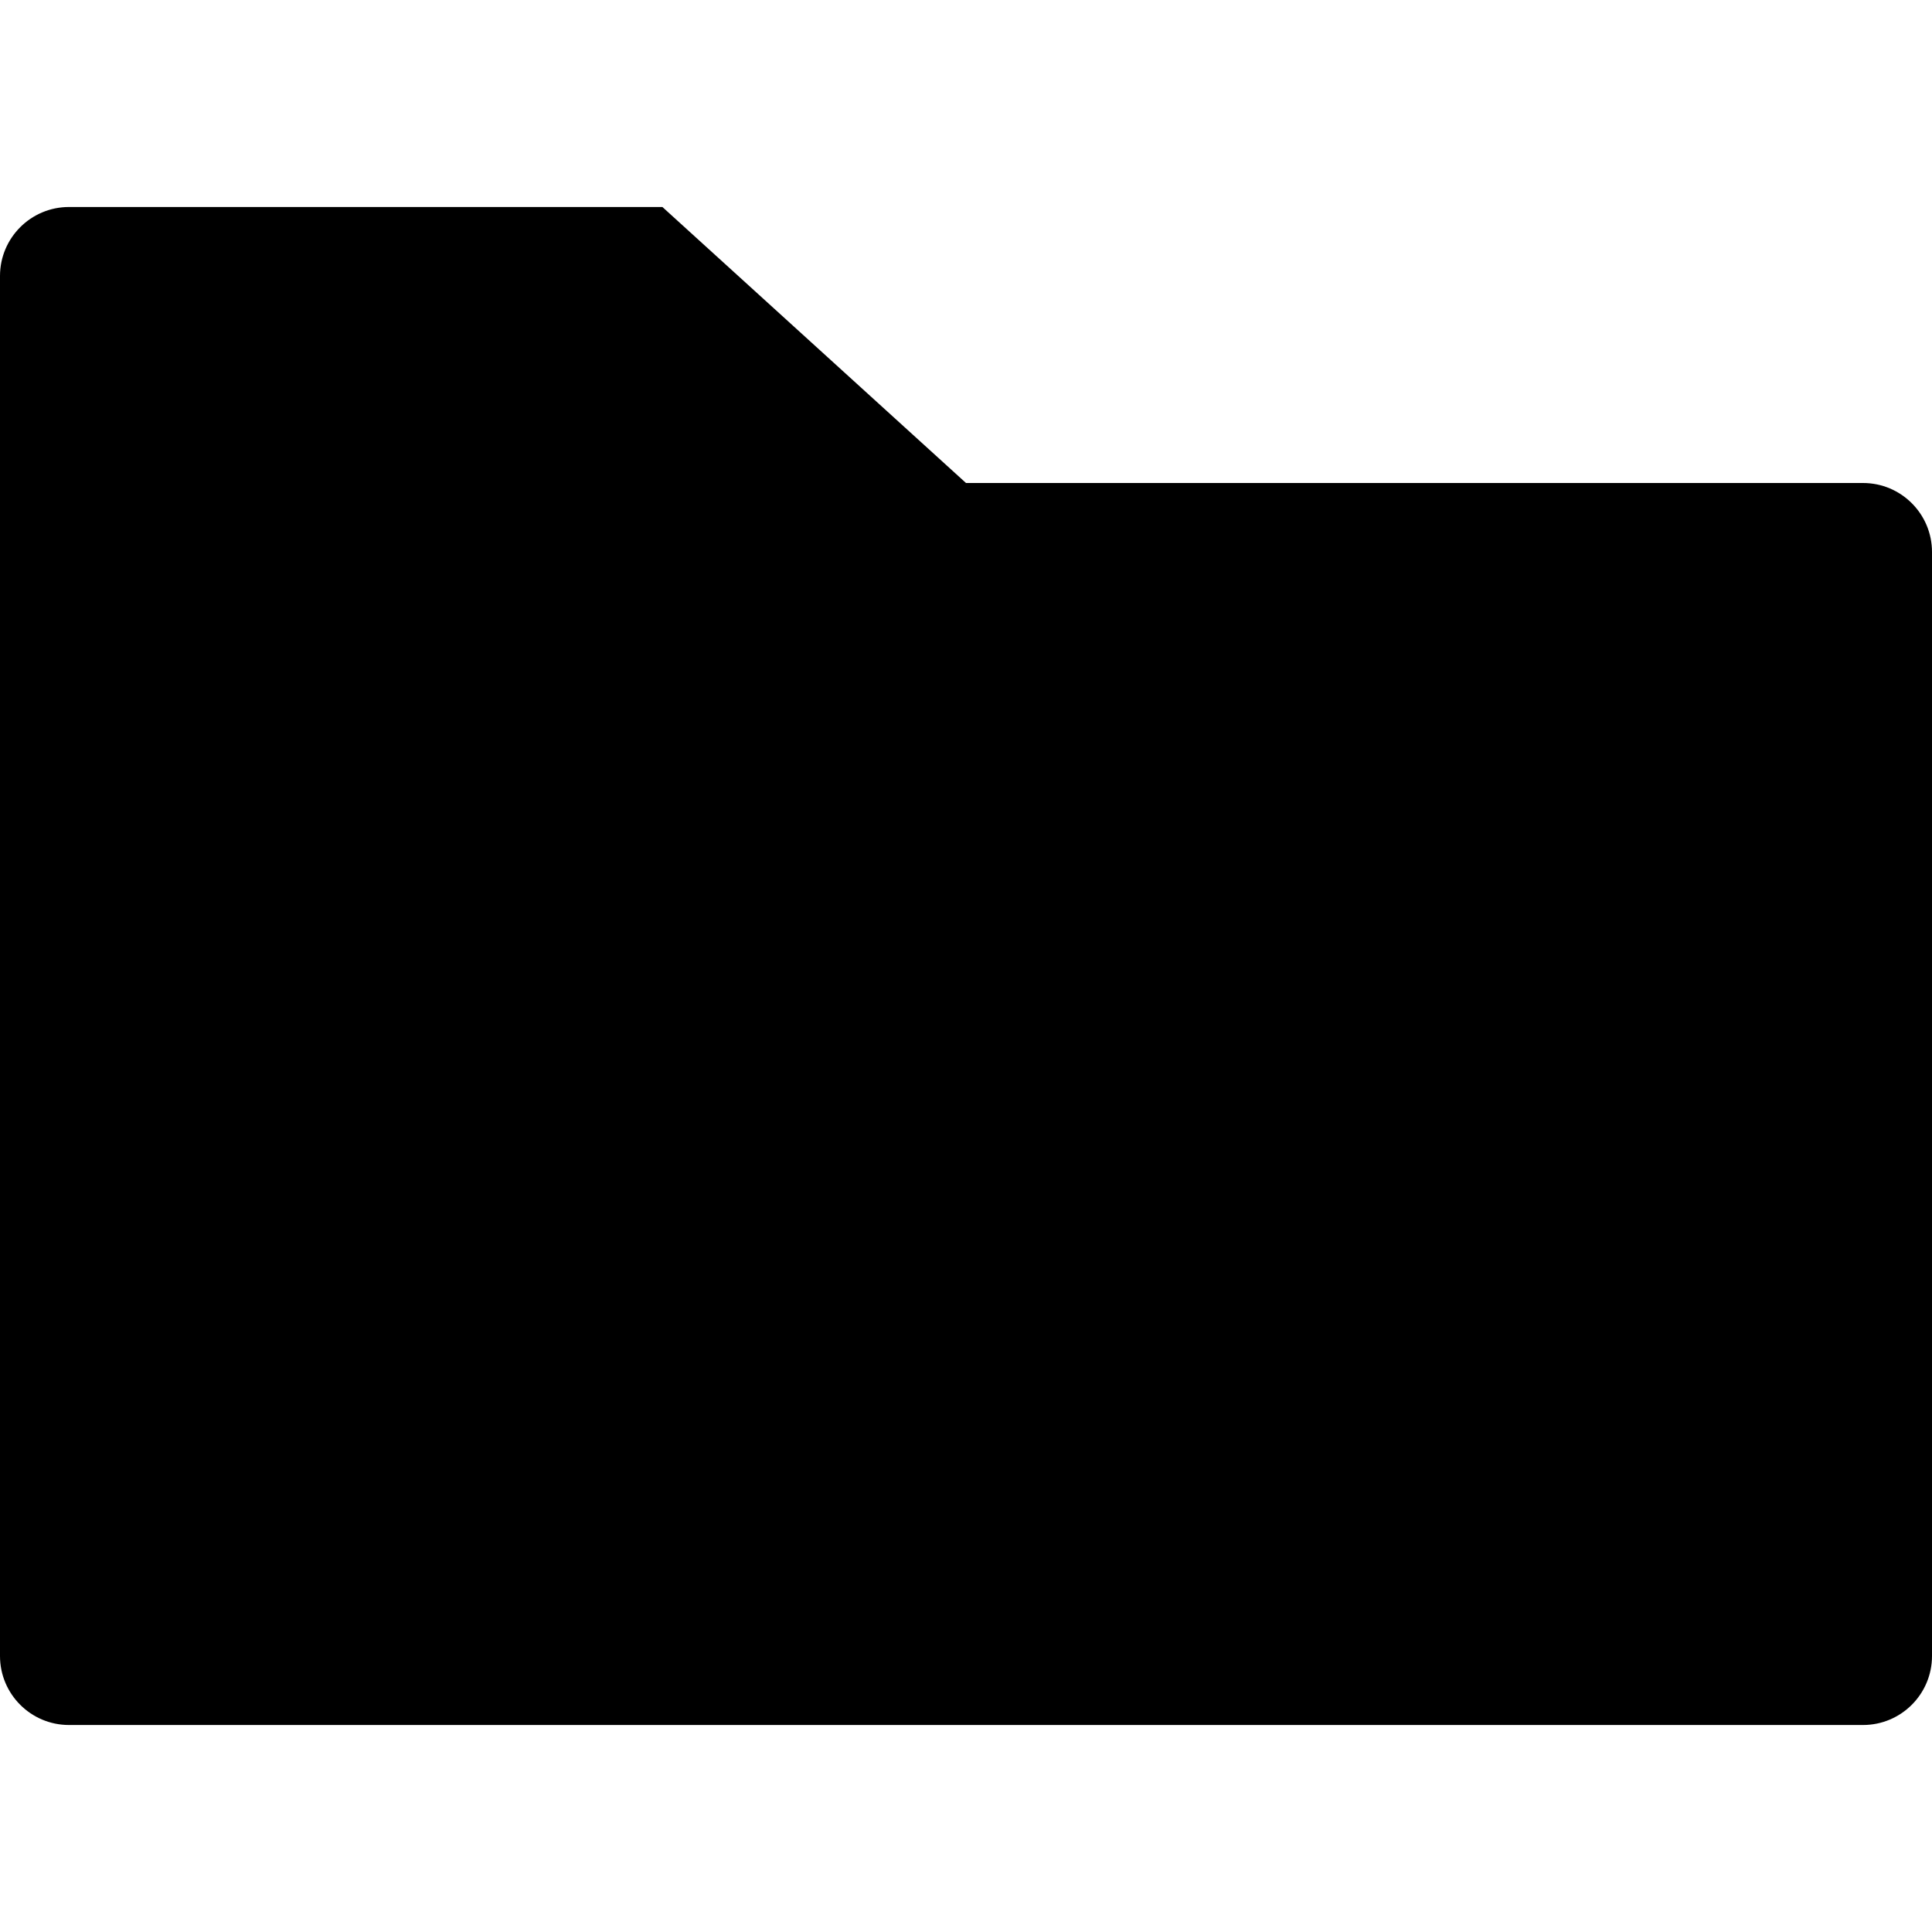
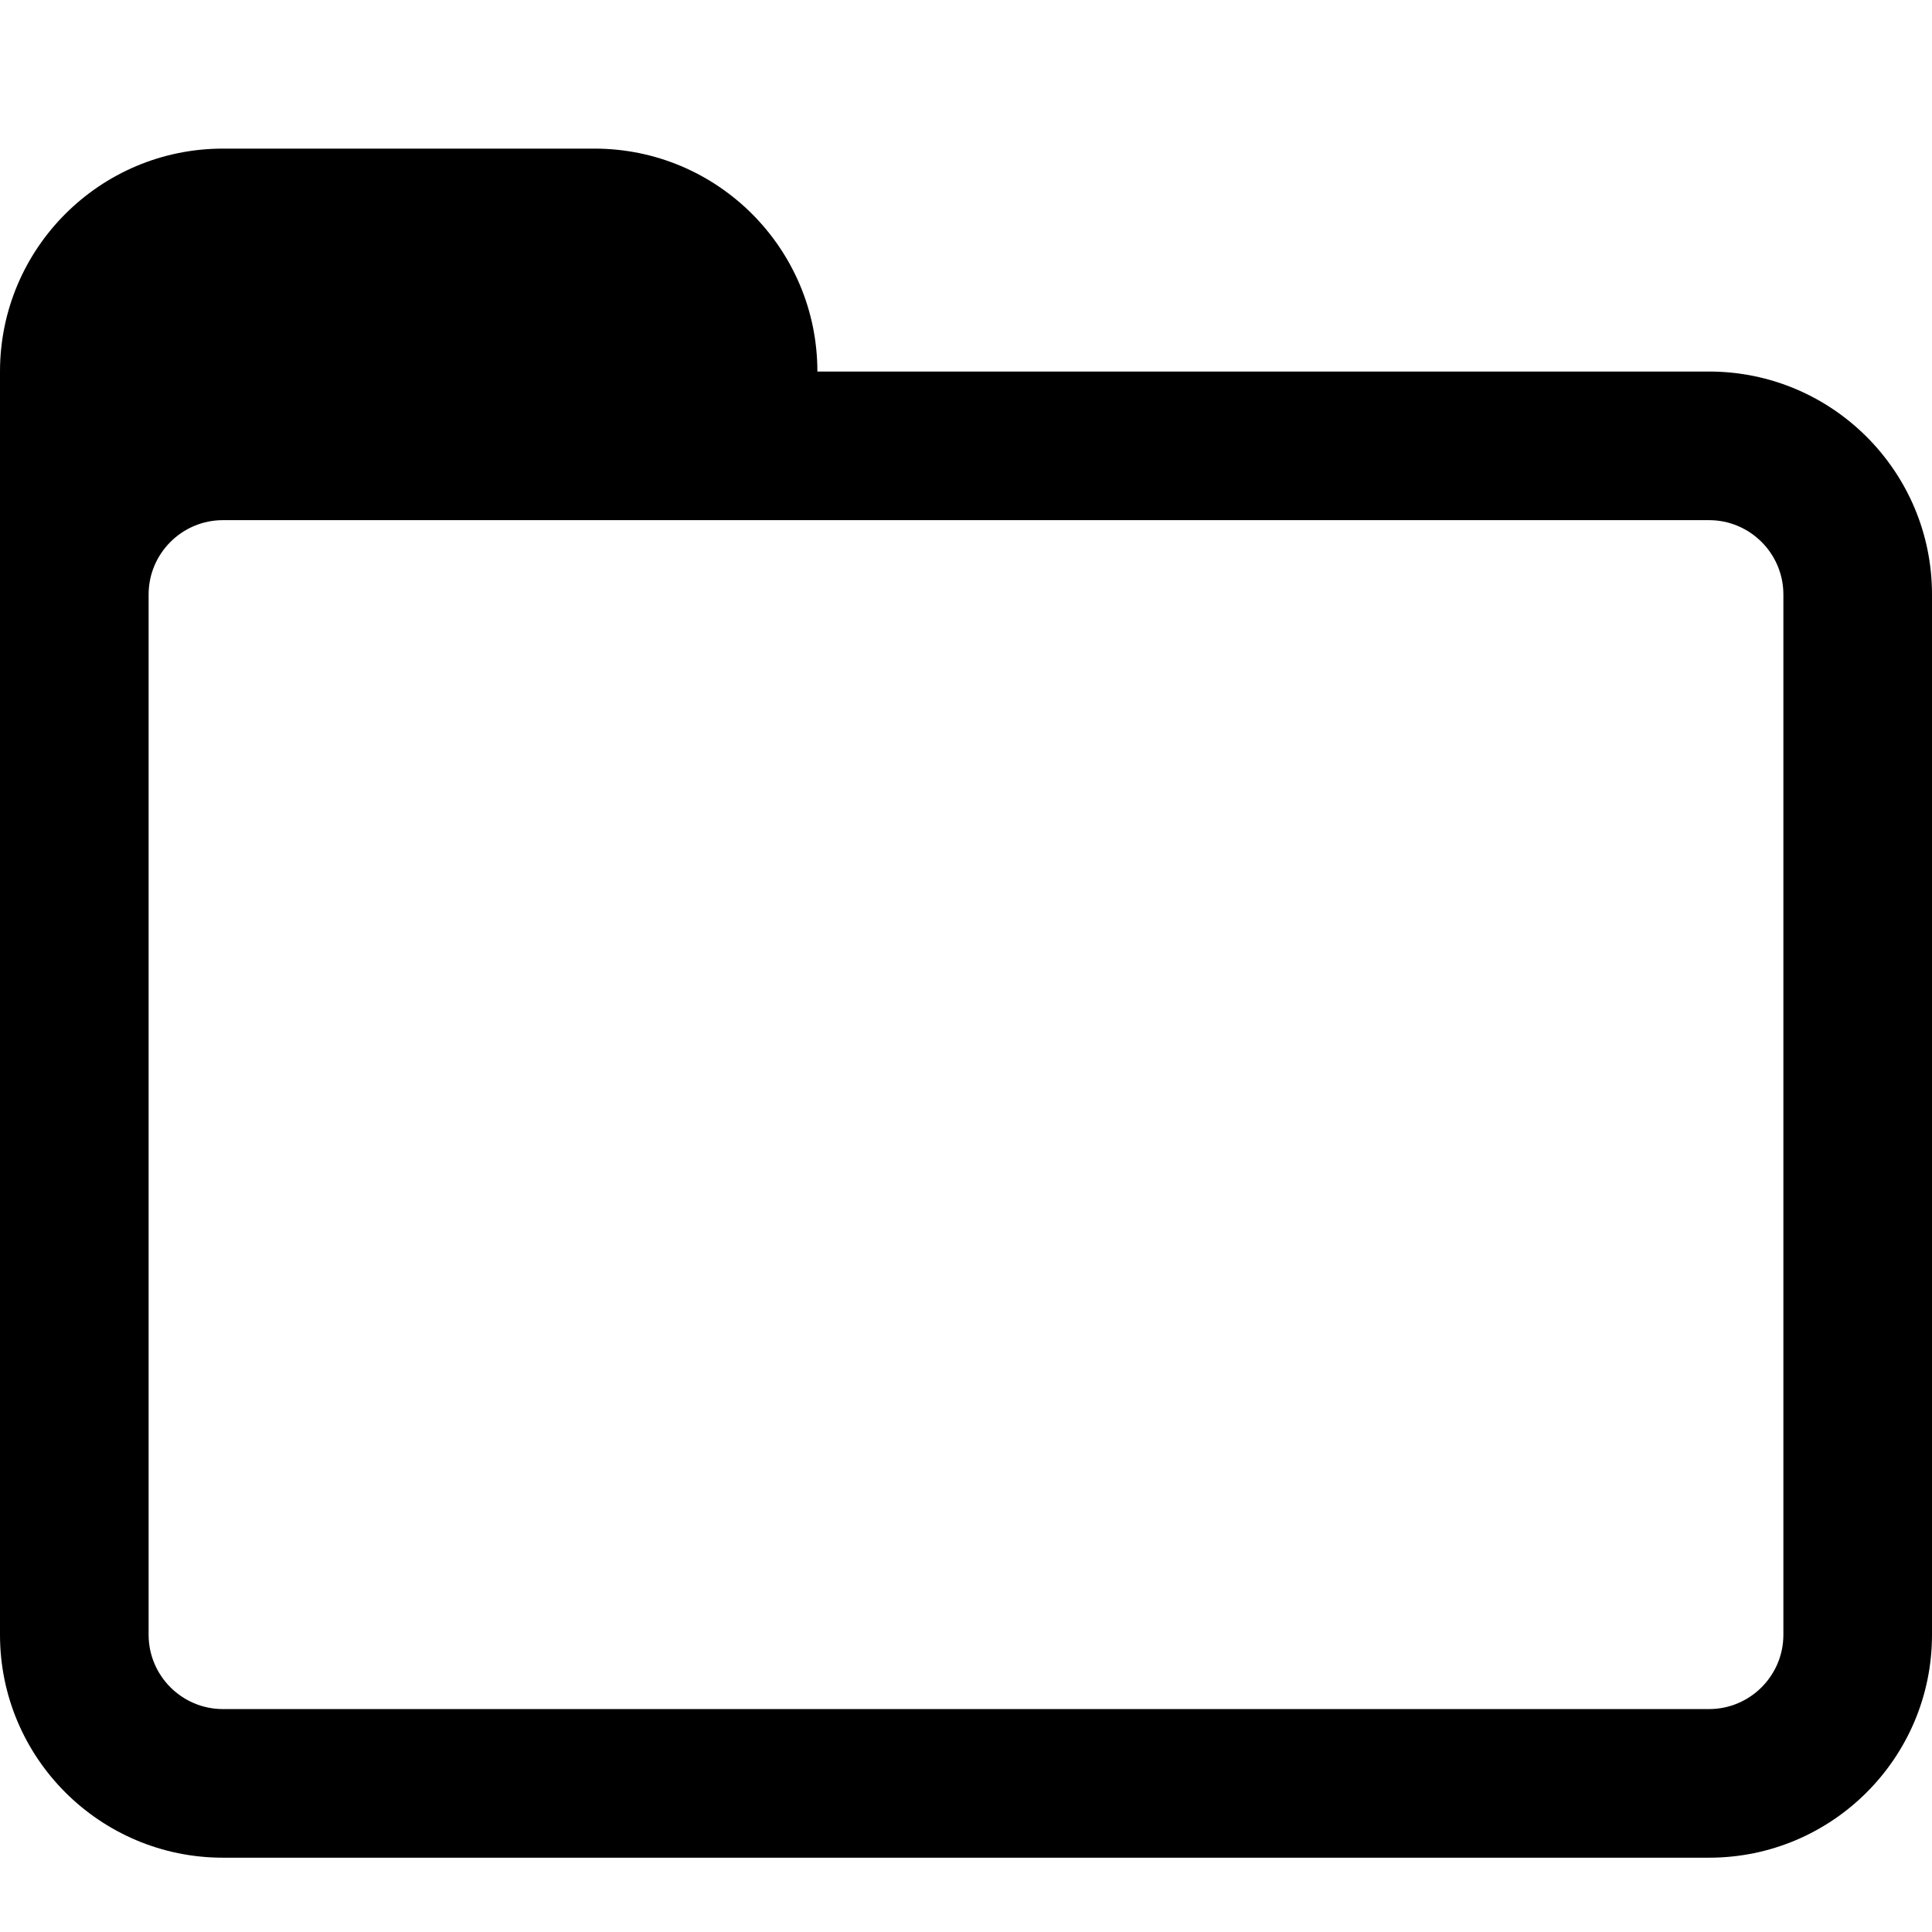
- <svg xmlns="http://www.w3.org/2000/svg" height="448pt" viewBox="0 -48 448 448" width="448pt">
-   <path d="m16 352h416c8.836 0 16-7.164 16-16v-256c0-8.836-7.164-16-16-16h-208l-70.398-64h-137.602c-8.836 0-16 7.164-16 16v320c0 8.836 7.164 16 16 16zm0 0" />
+ <svg xmlns="http://www.w3.org/2000/svg" fill="#000000" viewBox="0 0 26 26" width="26px" height="26px">
+   <path d="M 3 2 C 1.344 2 0 3.344 0 5 L 0 22 C 0 23.656 1.344 25 3 25 L 23 25 C 24.656 25 26 23.656 26 22 L 26 8 C 26 6.344 24.656 5 23 5 L 11 5 C 11 3.344 9.656 2 8 2 Z M 3 7 L 23 7 C 23.551 7 24 7.449 24 8 L 24 22 C 24 22.551 23.551 23 23 23 L 3 23 C 2.449 23 2 22.551 2 22 L 2 8 C 2 7.449 2.449 7 3 7 Z" />
</svg>
